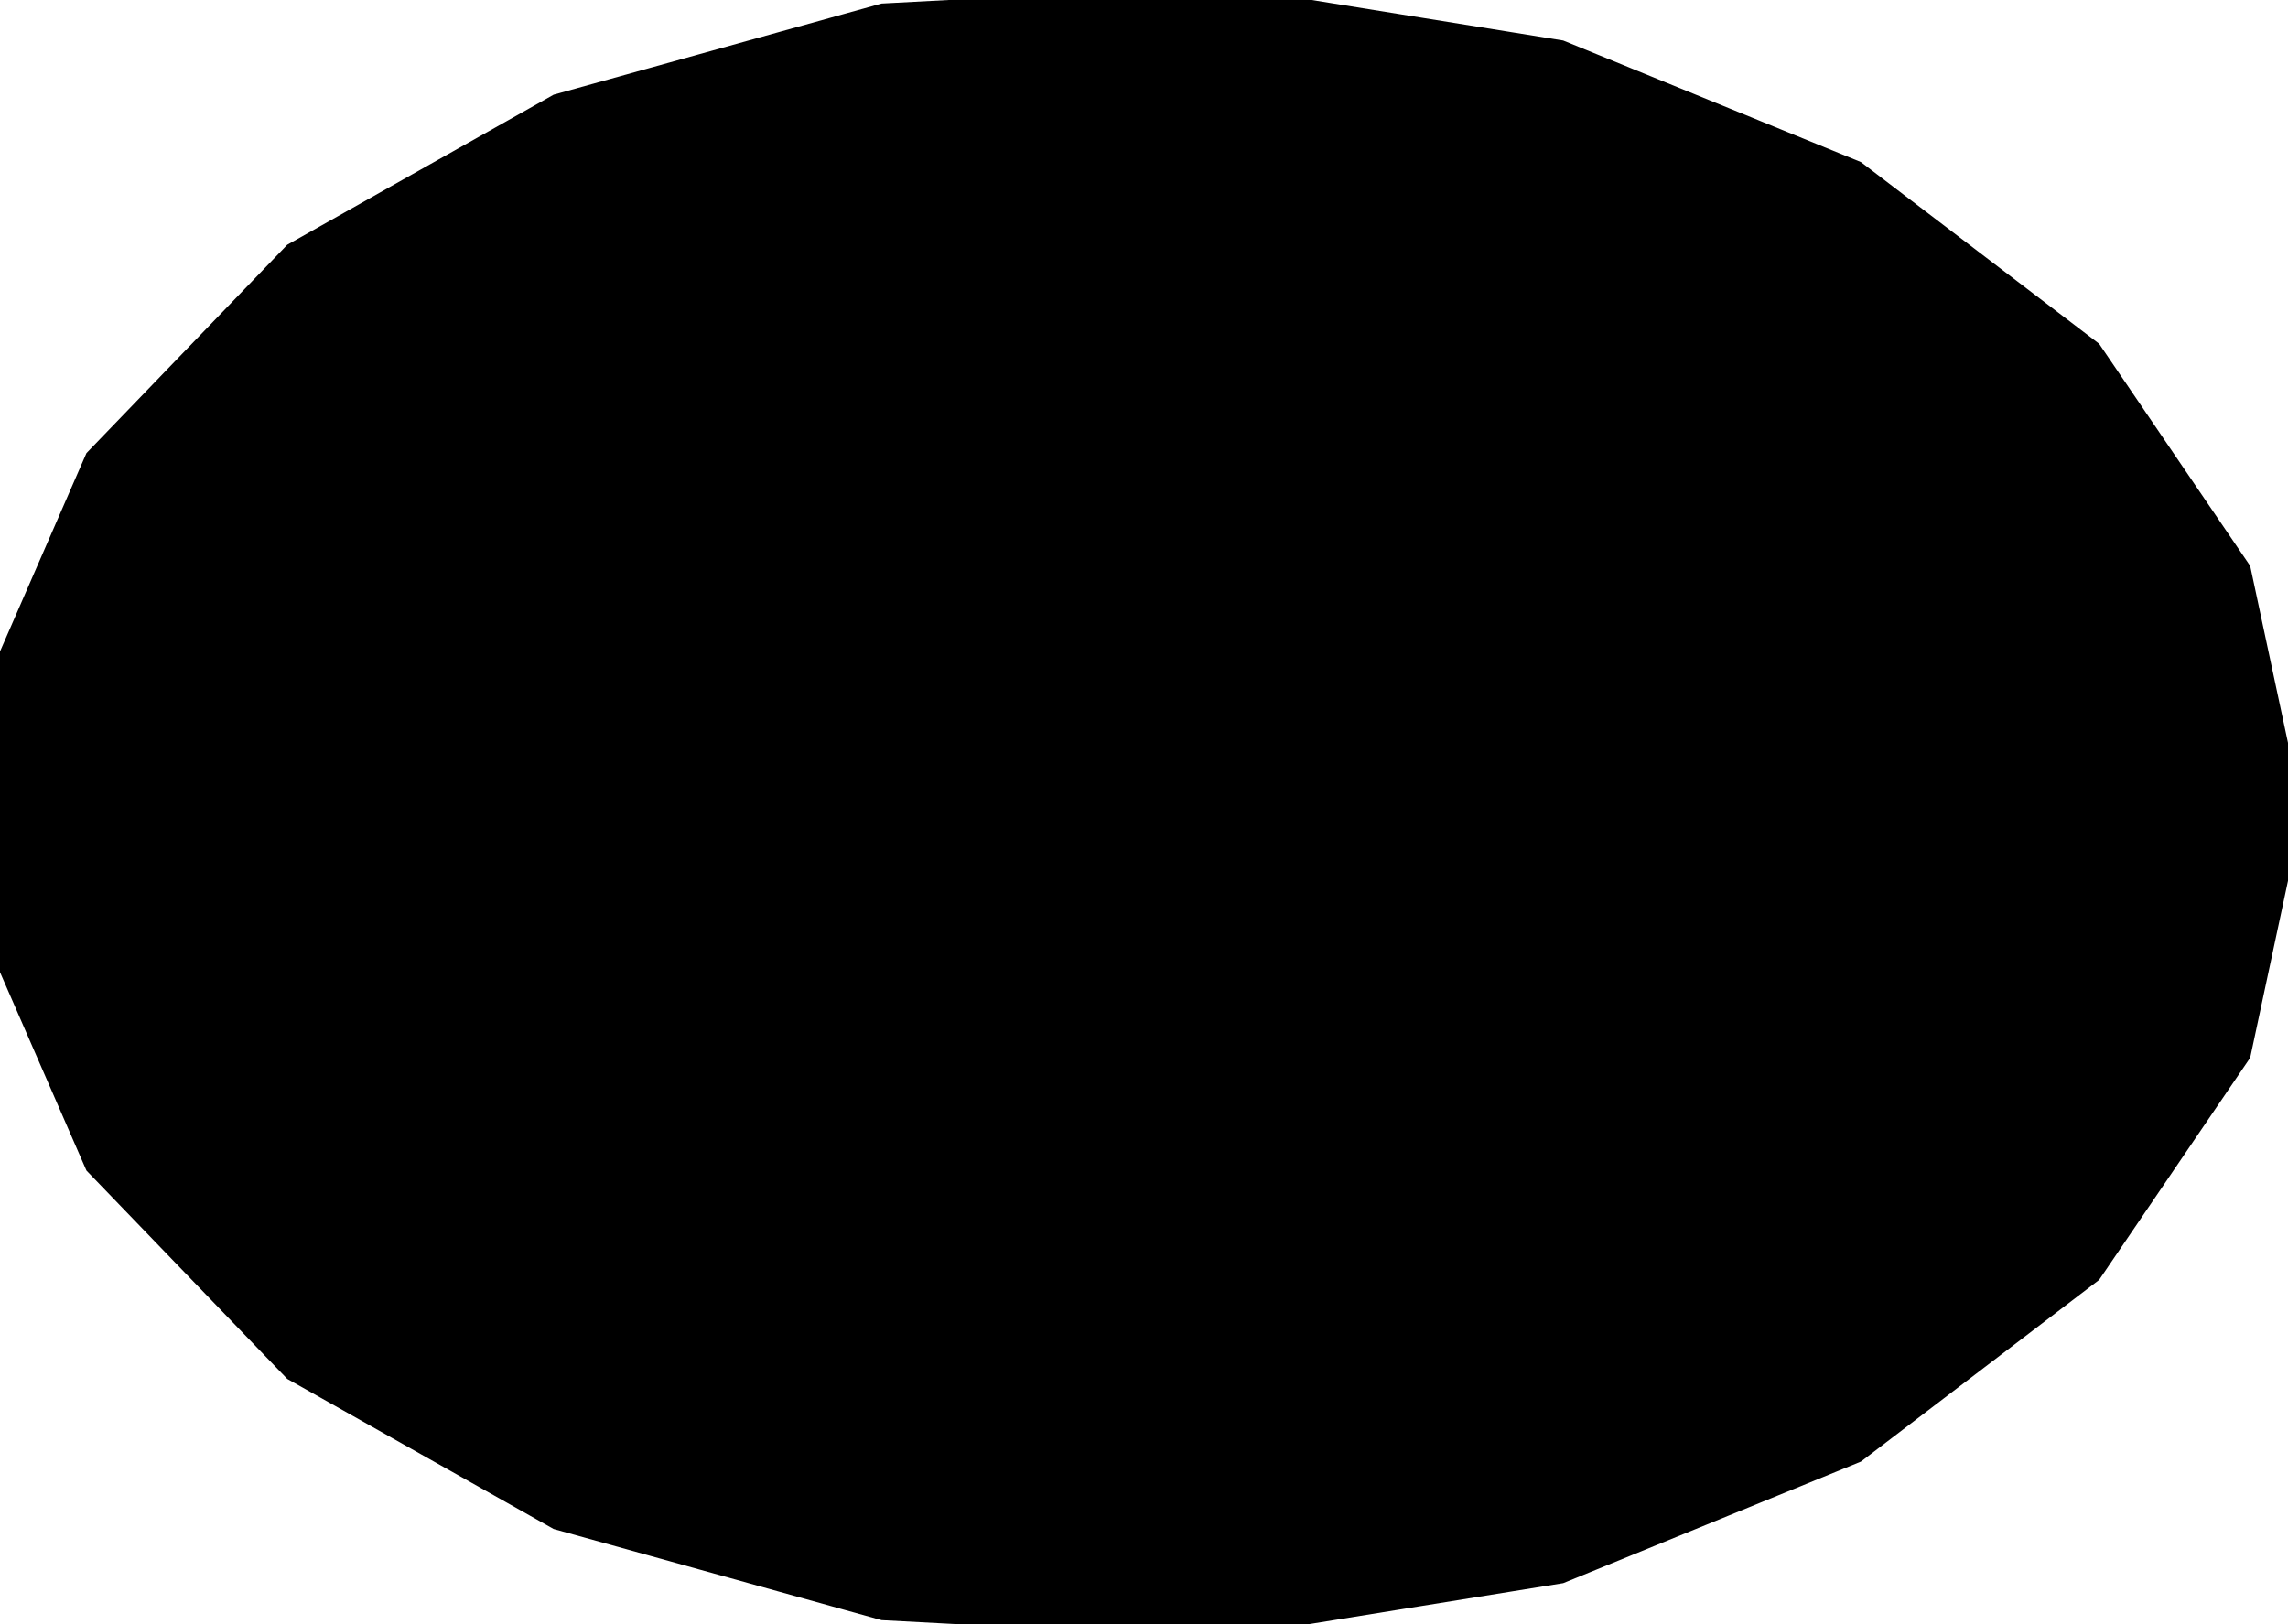
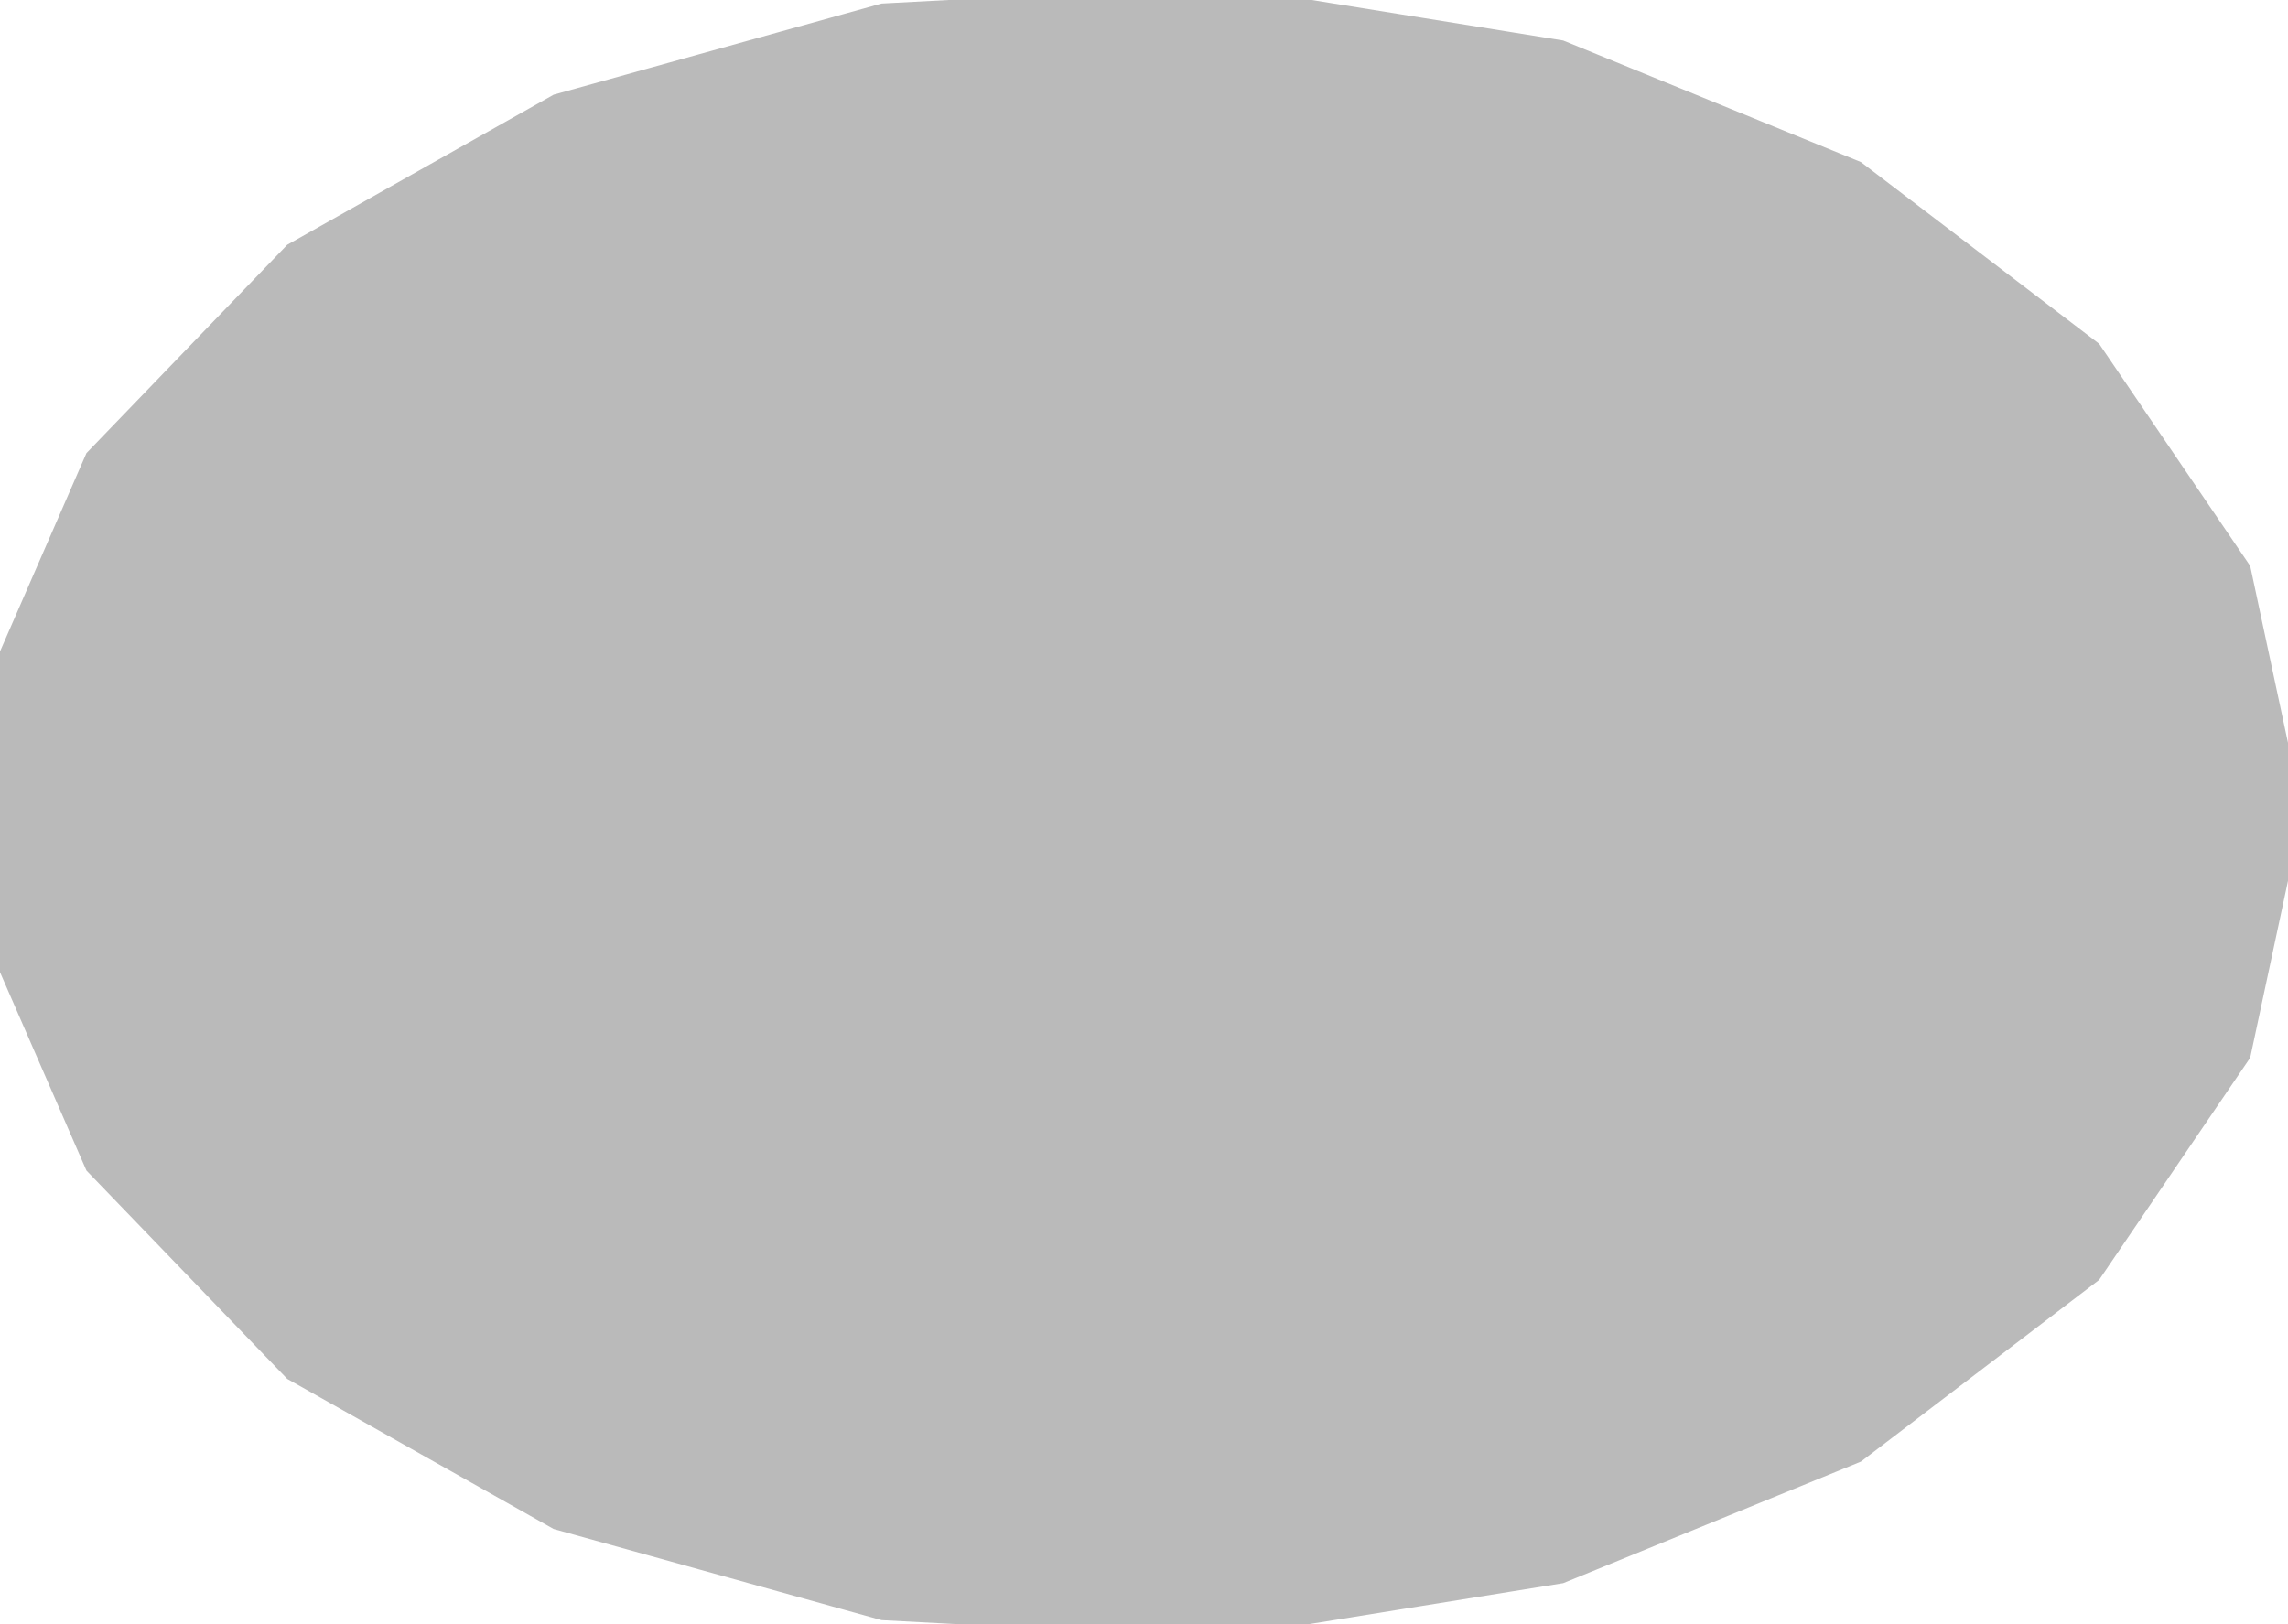
<svg xmlns="http://www.w3.org/2000/svg" baseProfile="tiny" height="5.632mm" width="7.934mm" viewBox="-3.944 -2.816 7.934 5.632" version="1.1" stroke="black" stroke-width=".1" fill="none">
-   <path fill="#000000" stroke="#000000" d="M-0.879 -2.754 L0.29 -2.816 L1.463 -2.627 L2.484 -2.21 L3.298 -1.589 L3.812 -0.833 L3.99 4.743998279105836e-16 L3.812 0.833 L3.298 1.589 L2.484 2.21 L1.463 2.627 L0.29 2.816 L-0.879 2.754 L-2.005 2.441 L-2.917 1.927 L-3.602 1.216 L-3.944 0.431 L-3.944 -0.431 L-3.602 -1.216 L-2.917 -1.927 L-2.005 -2.441 z" />
+   <path fill="#bababa" stroke="#bababa" d="M-0.879 -2.754 L0.29 -2.816 L1.463 -2.627 L2.484 -2.21 L3.298 -1.589 L3.812 -0.833 L3.99 4.743998279105815e-16 L3.812 0.833 L3.298 1.589 L2.484 2.21 L1.463 2.627 L0.29 2.816 L-0.879 2.754 L-2.005 2.441 L-2.917 1.927 L-3.602 1.216 L-3.944 0.431 L-3.944 -0.431 L-3.602 -1.216 L-2.917 -1.927 L-2.005 -2.441 z" />
</svg>
